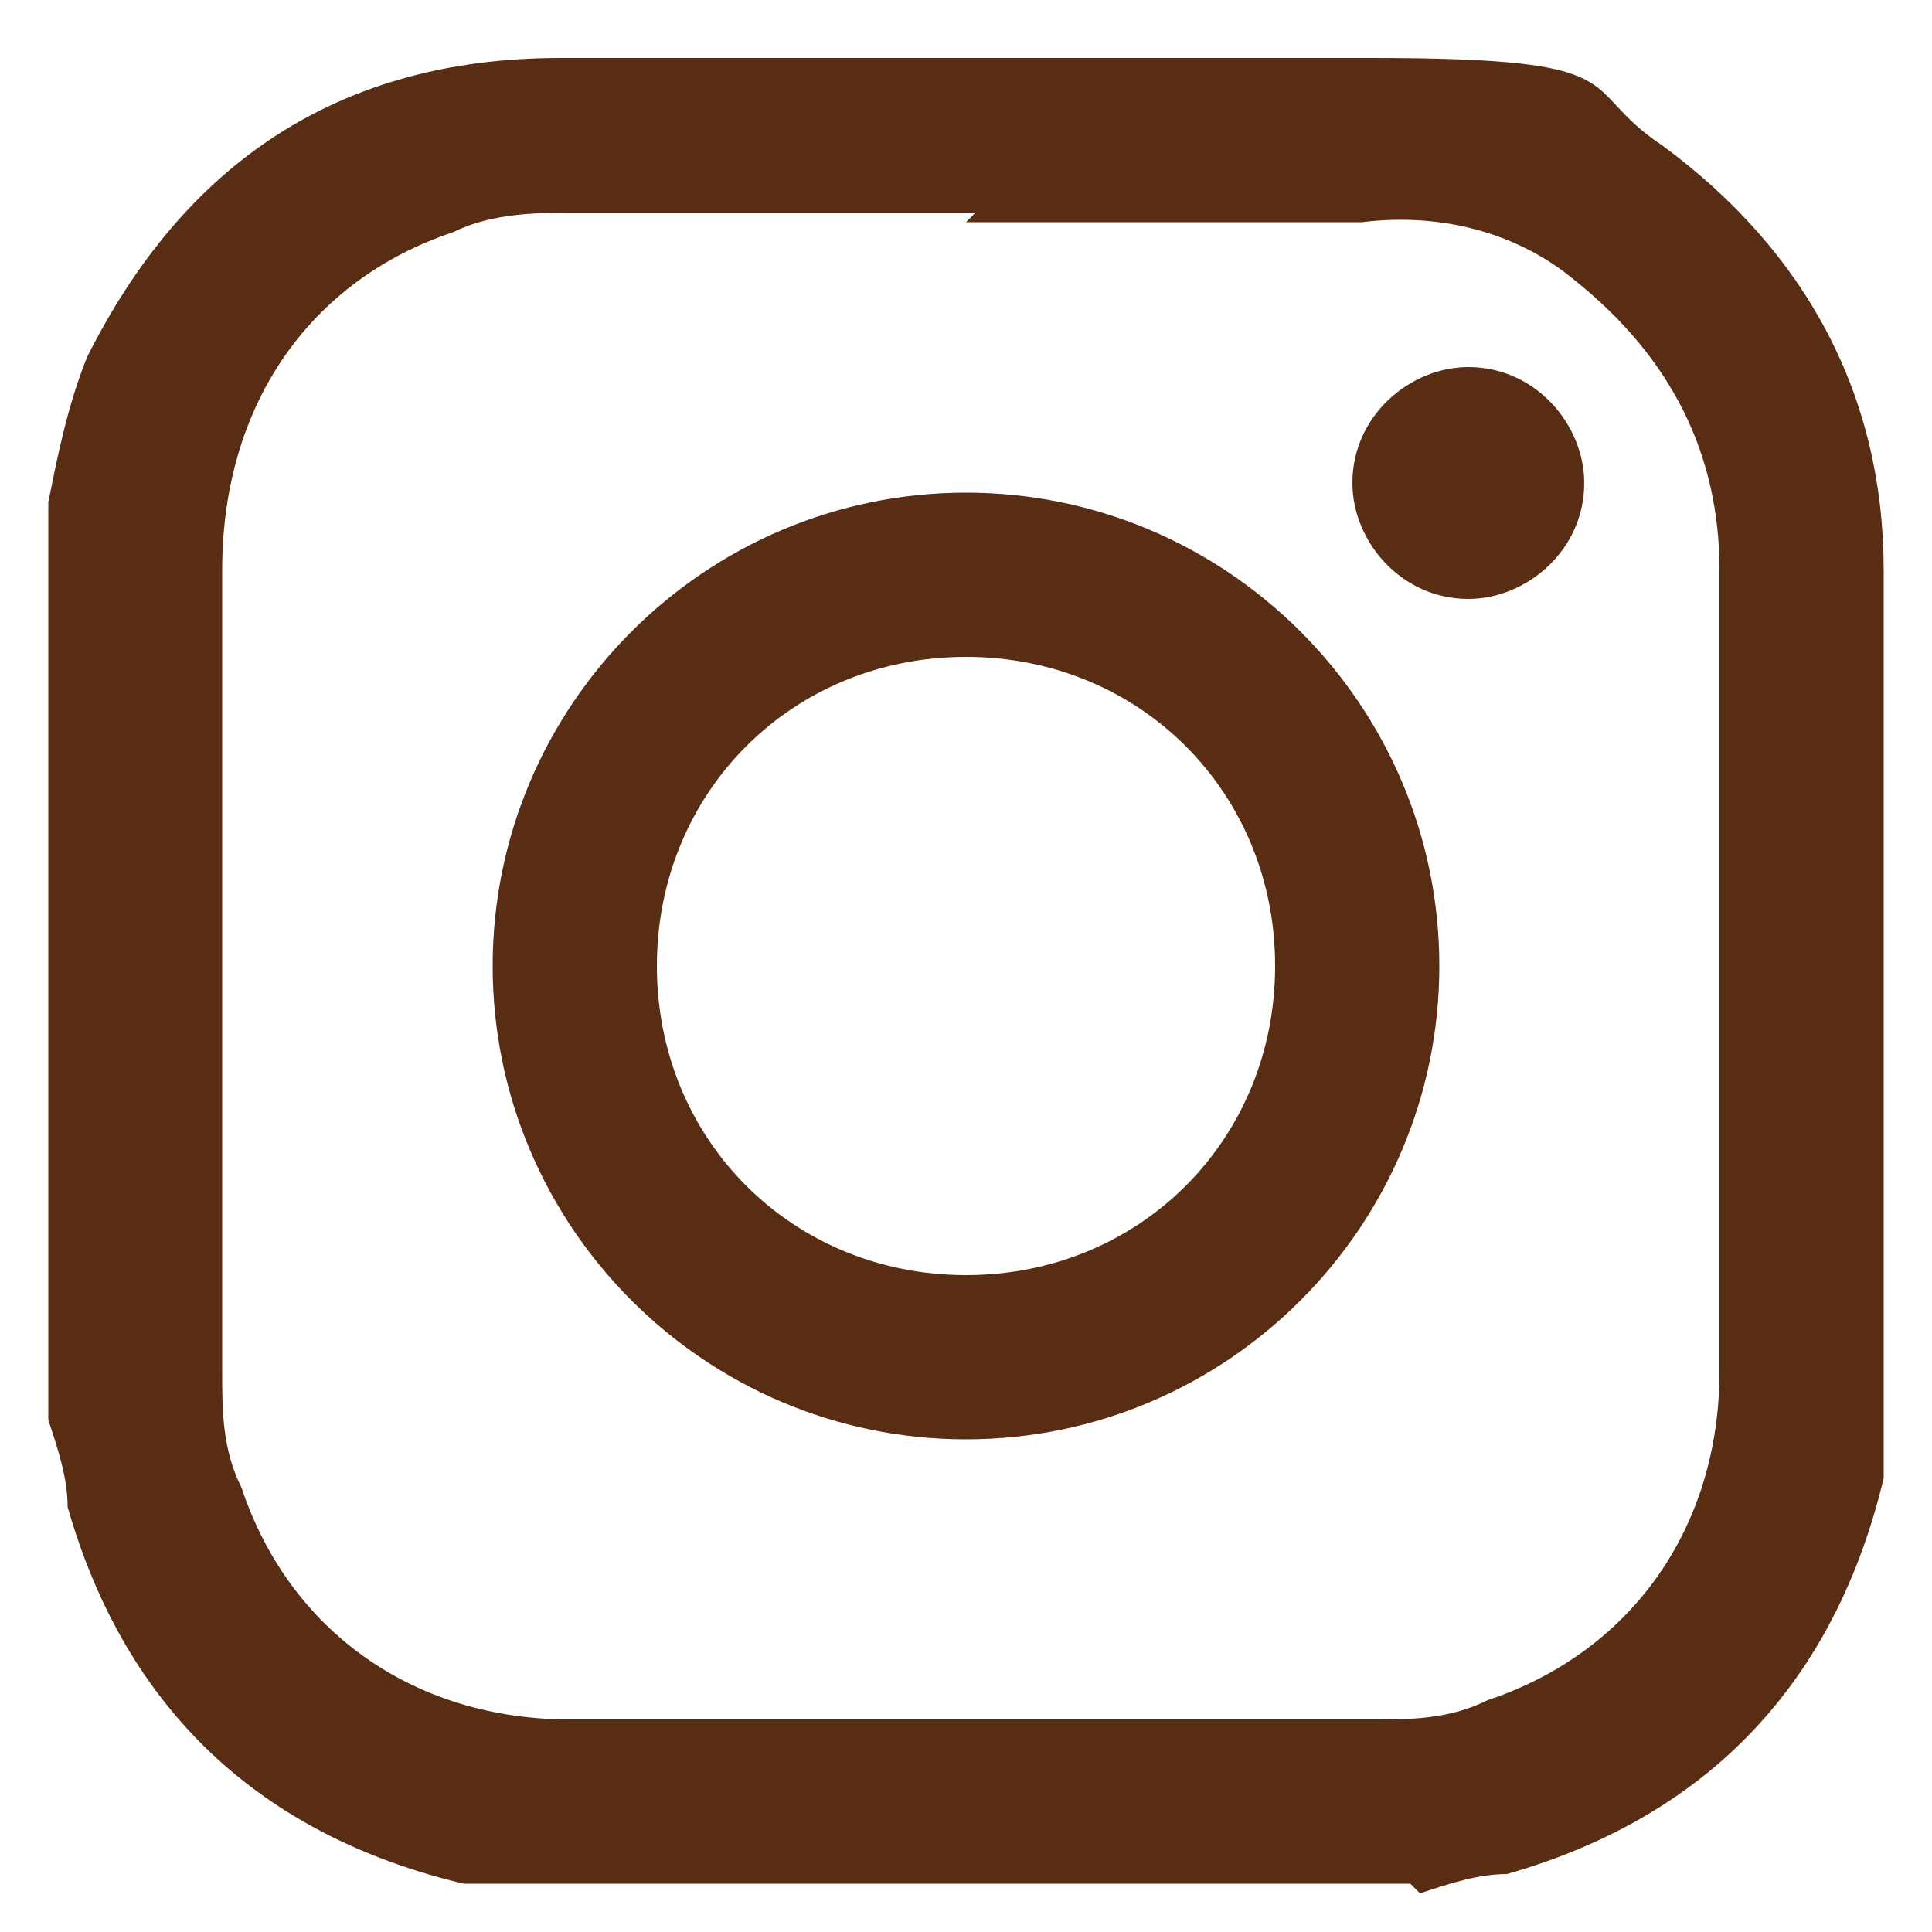
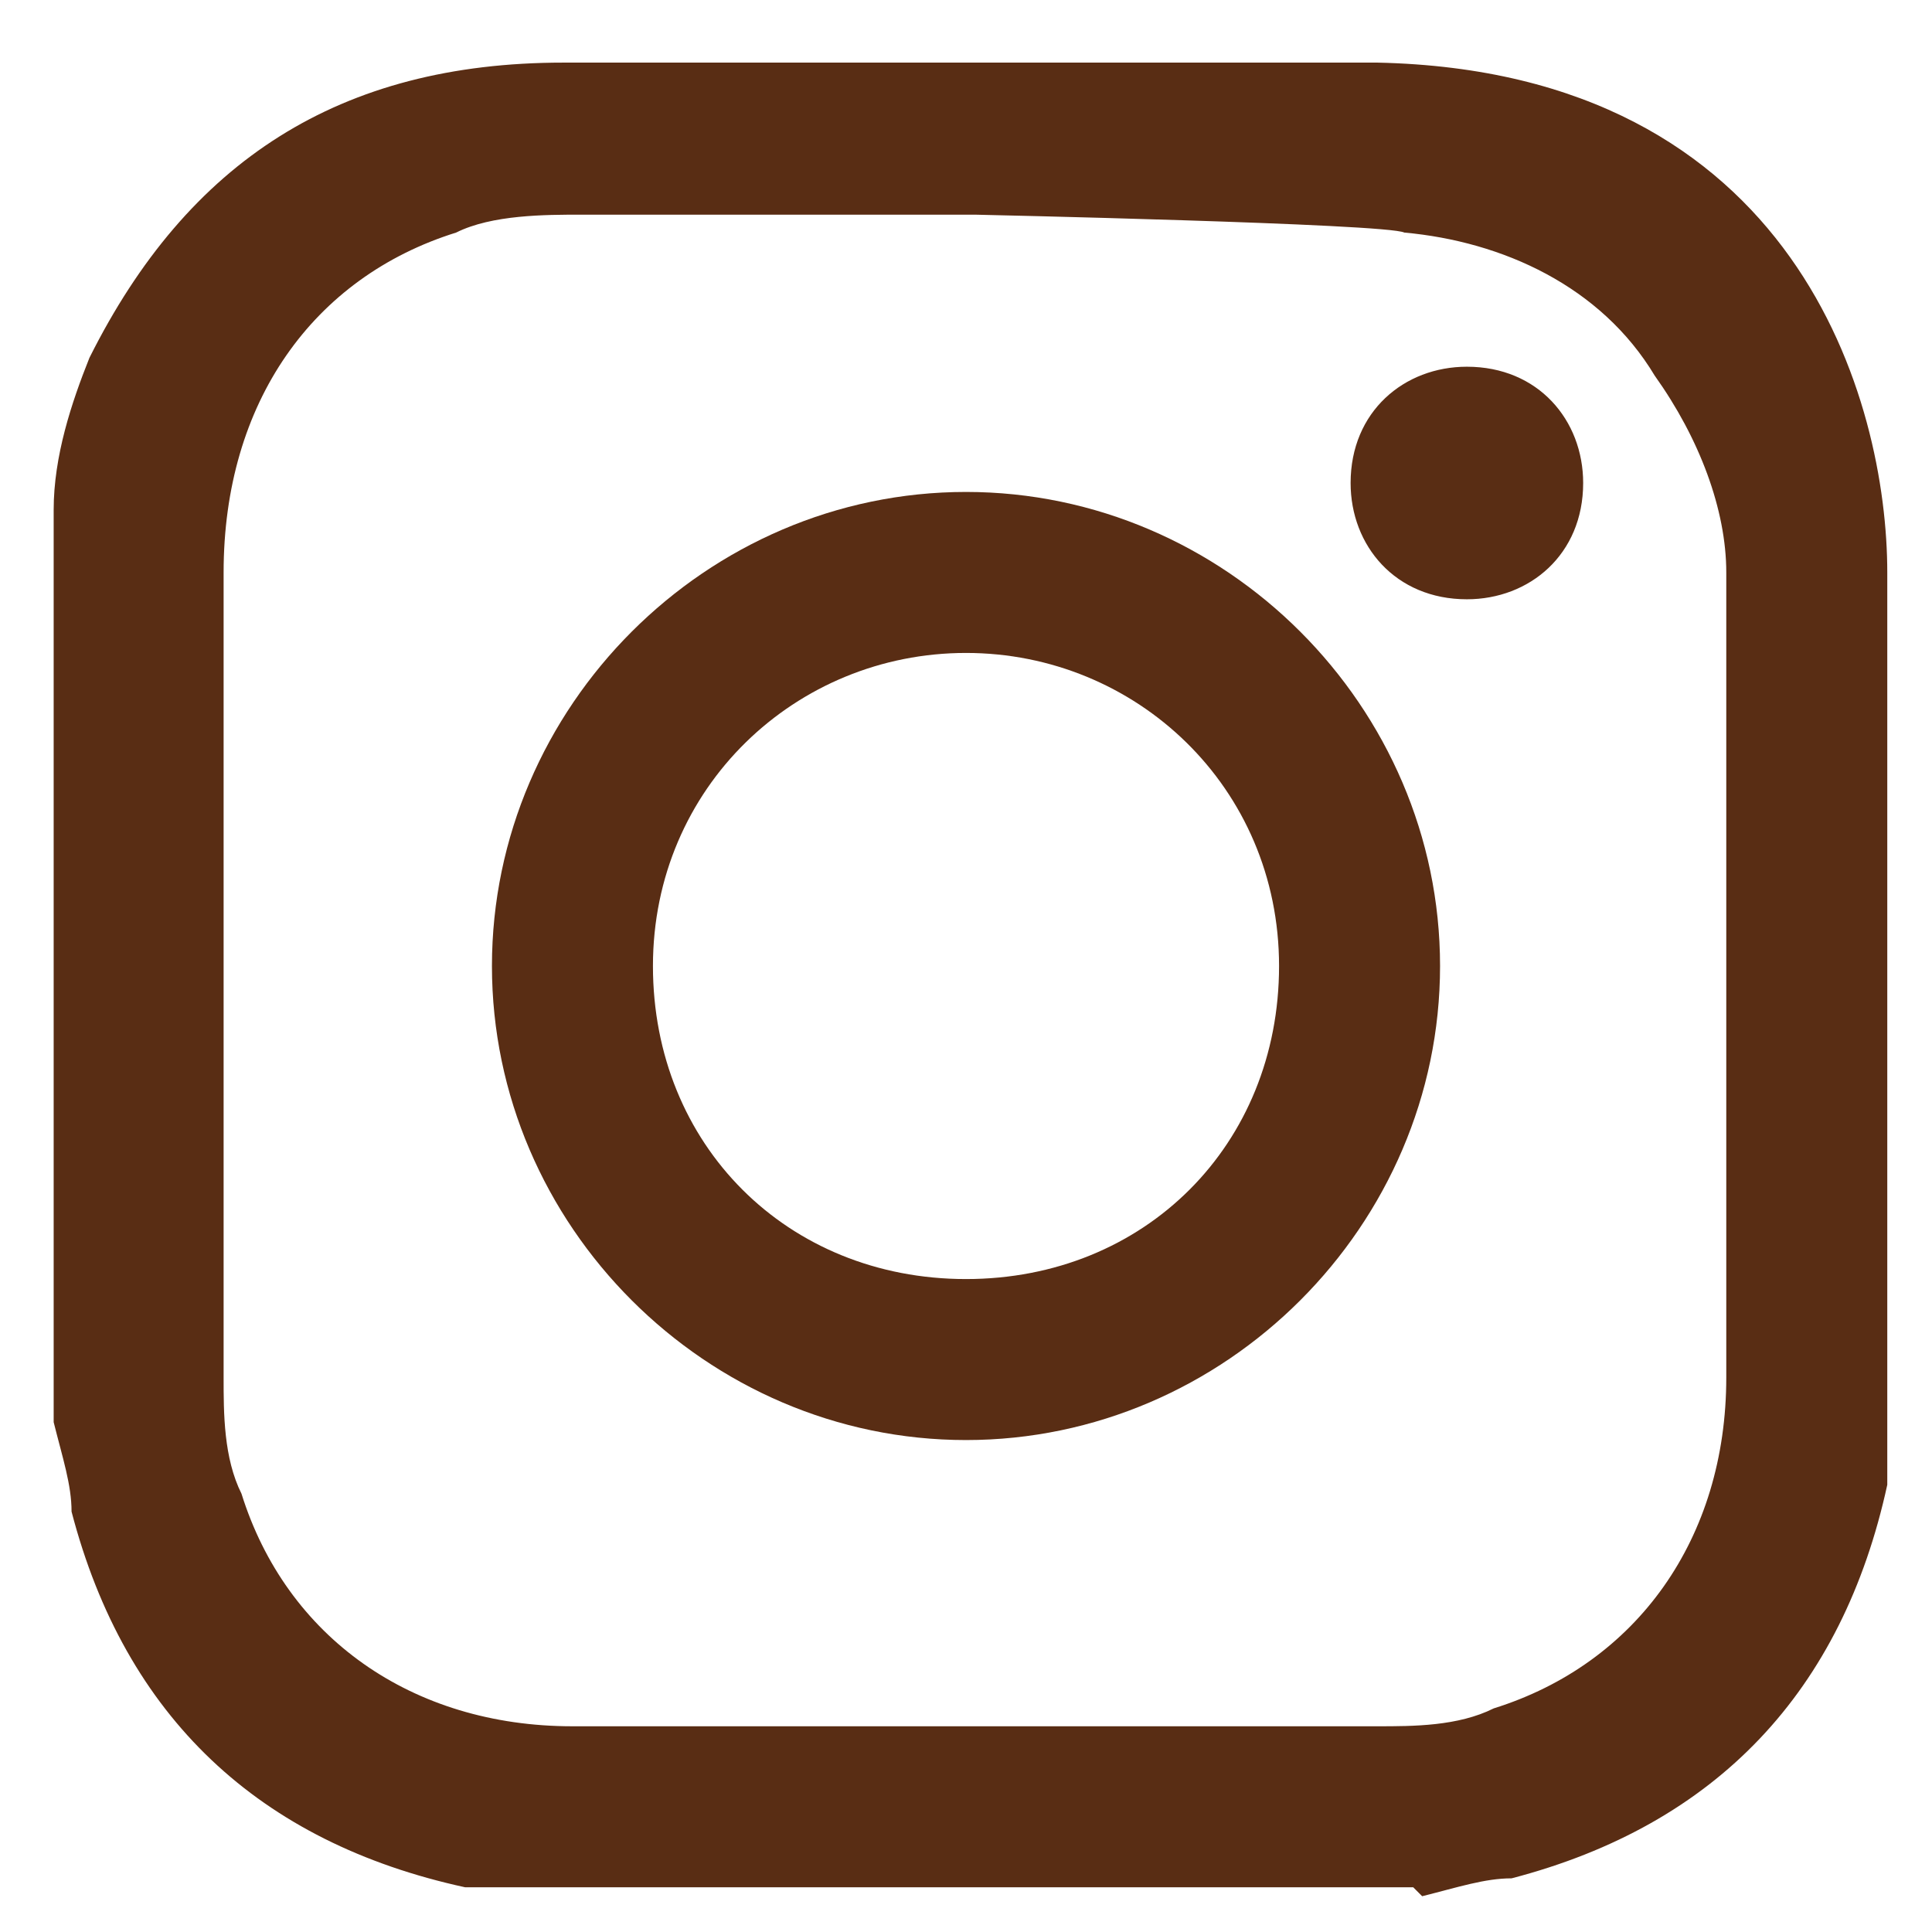
- <svg xmlns="http://www.w3.org/2000/svg" id="Layer_1" width=".3in" height=".3in" viewBox="0 0 20 20">
-   <path d="M14.6,19.5H5.4c-.2,0-.4,0-.6,0-2.1-.5-3.5-1.8-4.1-3.9,0-.3-.1-.6-.2-.9,0-3.1,0-6.2,0-9.3,0,0,0-.1,0-.2,.1-.5,.2-1,.4-1.5C1.9,1.7,3.5,.6,5.8,.6c2.8,0,5.6,0,8.4,0s2.1,.3,3,.9c1.5,1.1,2.3,2.6,2.3,4.4,0,2.8,0,5.5,0,8.3,0,.4,0,.7,0,1.1-.5,2.1-1.8,3.5-3.9,4.1-.3,0-.6,.1-.9,.2ZM10.1,2.2c-1.4,0-2.8,0-4.1,0-.4,0-.9,0-1.3,.2-1.5,.5-2.4,1.8-2.4,3.5,0,2.8,0,5.5,0,8.3,0,.4,0,.8,.2,1.2,.5,1.5,1.8,2.4,3.4,2.4,2.8,0,5.5,0,8.3,0,.4,0,.8,0,1.2-.2,1.5-.5,2.4-1.8,2.4-3.4,0-2.8,0-5.6,0-8.3,0-1.2-.5-2.2-1.5-3-.6-.5-1.4-.7-2.2-.6-1.4,0-2.7,0-4.1,0Z" fill="#592d14" />
-   <path d="M14.9,10c0,2.7-2.2,4.9-4.9,4.9-2.7,0-4.9-2.2-4.9-4.9,0-2.7,2.2-4.9,4.9-4.9,2.7,0,4.9,2.2,4.9,4.9Zm-4.9-3.2c-1.8,0-3.2,1.4-3.2,3.2,0,1.8,1.4,3.2,3.2,3.2,1.8,0,3.2-1.4,3.2-3.2,0-1.8-1.4-3.2-3.2-3.2Z" fill="#592d14" />
-   <path d="M15.2,6.2c-.7,0-1.2-.6-1.2-1.2,0-.7,.6-1.2,1.2-1.2,.7,0,1.2,.6,1.2,1.2,0,.7-.6,1.2-1.2,1.2Z" fill="#592d14" />
+ <svg xmlns="http://www.w3.org/2000/svg" version="1.1" id="Layer_1" x="0px" y="0px" viewBox="0 0 21.6 21.6" style="enable-background:new 0 0 21.6 21.6;" xml:space="preserve">
+   <style type="text/css">
+ 	.st0{fill:#592D14;}
+ </style>
+   <path class="st0" d="M15.8,21.1H5.8c-0.2,0-0.4,0-0.6,0c-2.3-0.5-3.8-1.9-4.4-4.2c0-0.3-0.1-0.6-0.2-1c0-3.3,0-6.7,0-10  c0,0,0-0.1,0-0.2C0.6,5.1,0.8,4.5,1,4c1.1-2.2,2.8-3.3,5.3-3.3c3,0,6,0,9.1,0c4.7,0.1,5.7,3.8,5.7,5.7c0,3,0,5.9,0,9  c0,0.4,0,0.8,0,1.2c-0.5,2.3-1.9,3.8-4.2,4.4c-0.3,0-0.6,0.1-1,0.2L15.8,21.1z M10.9,2.4c-1.5,0-3,0-4.4,0c-0.4,0-1,0-1.4,0.2  C3.5,3.1,2.5,4.5,2.5,6.4c0,3,0,5.9,0,9c0,0.4,0,0.9,0.2,1.3c0.5,1.6,1.9,2.6,3.7,2.6c3,0,5.9,0,9,0c0.4,0,0.9,0,1.3-0.2  c1.6-0.5,2.6-1.9,2.6-3.7c0-3,0-6,0-9c0-0.7-0.3-1.5-0.8-2.2c-0.6-1-1.7-1.5-2.8-1.6C15.5,2.5,10.9,2.4,10.9,2.4z" />
+   <path class="st0" d="M16.1,10.8c0,2.9-2.4,5.3-5.3,5.3s-5.3-2.4-5.3-5.3s2.4-5.3,5.3-5.3S16.1,7.9,16.1,10.8z M10.8,7.3  c-1.9,0-3.5,1.5-3.5,3.5s1.5,3.5,3.5,3.5s3.5-1.5,3.5-3.5S12.7,7.3,10.8,7.3z" />
+   <path class="st0" d="M16.4,6.7c-0.8,0-1.3-0.6-1.3-1.3c0-0.8,0.6-1.3,1.3-1.3c0.8,0,1.3,0.6,1.3,1.3C17.7,6.2,17.1,6.7,16.4,6.7z" />
</svg>
